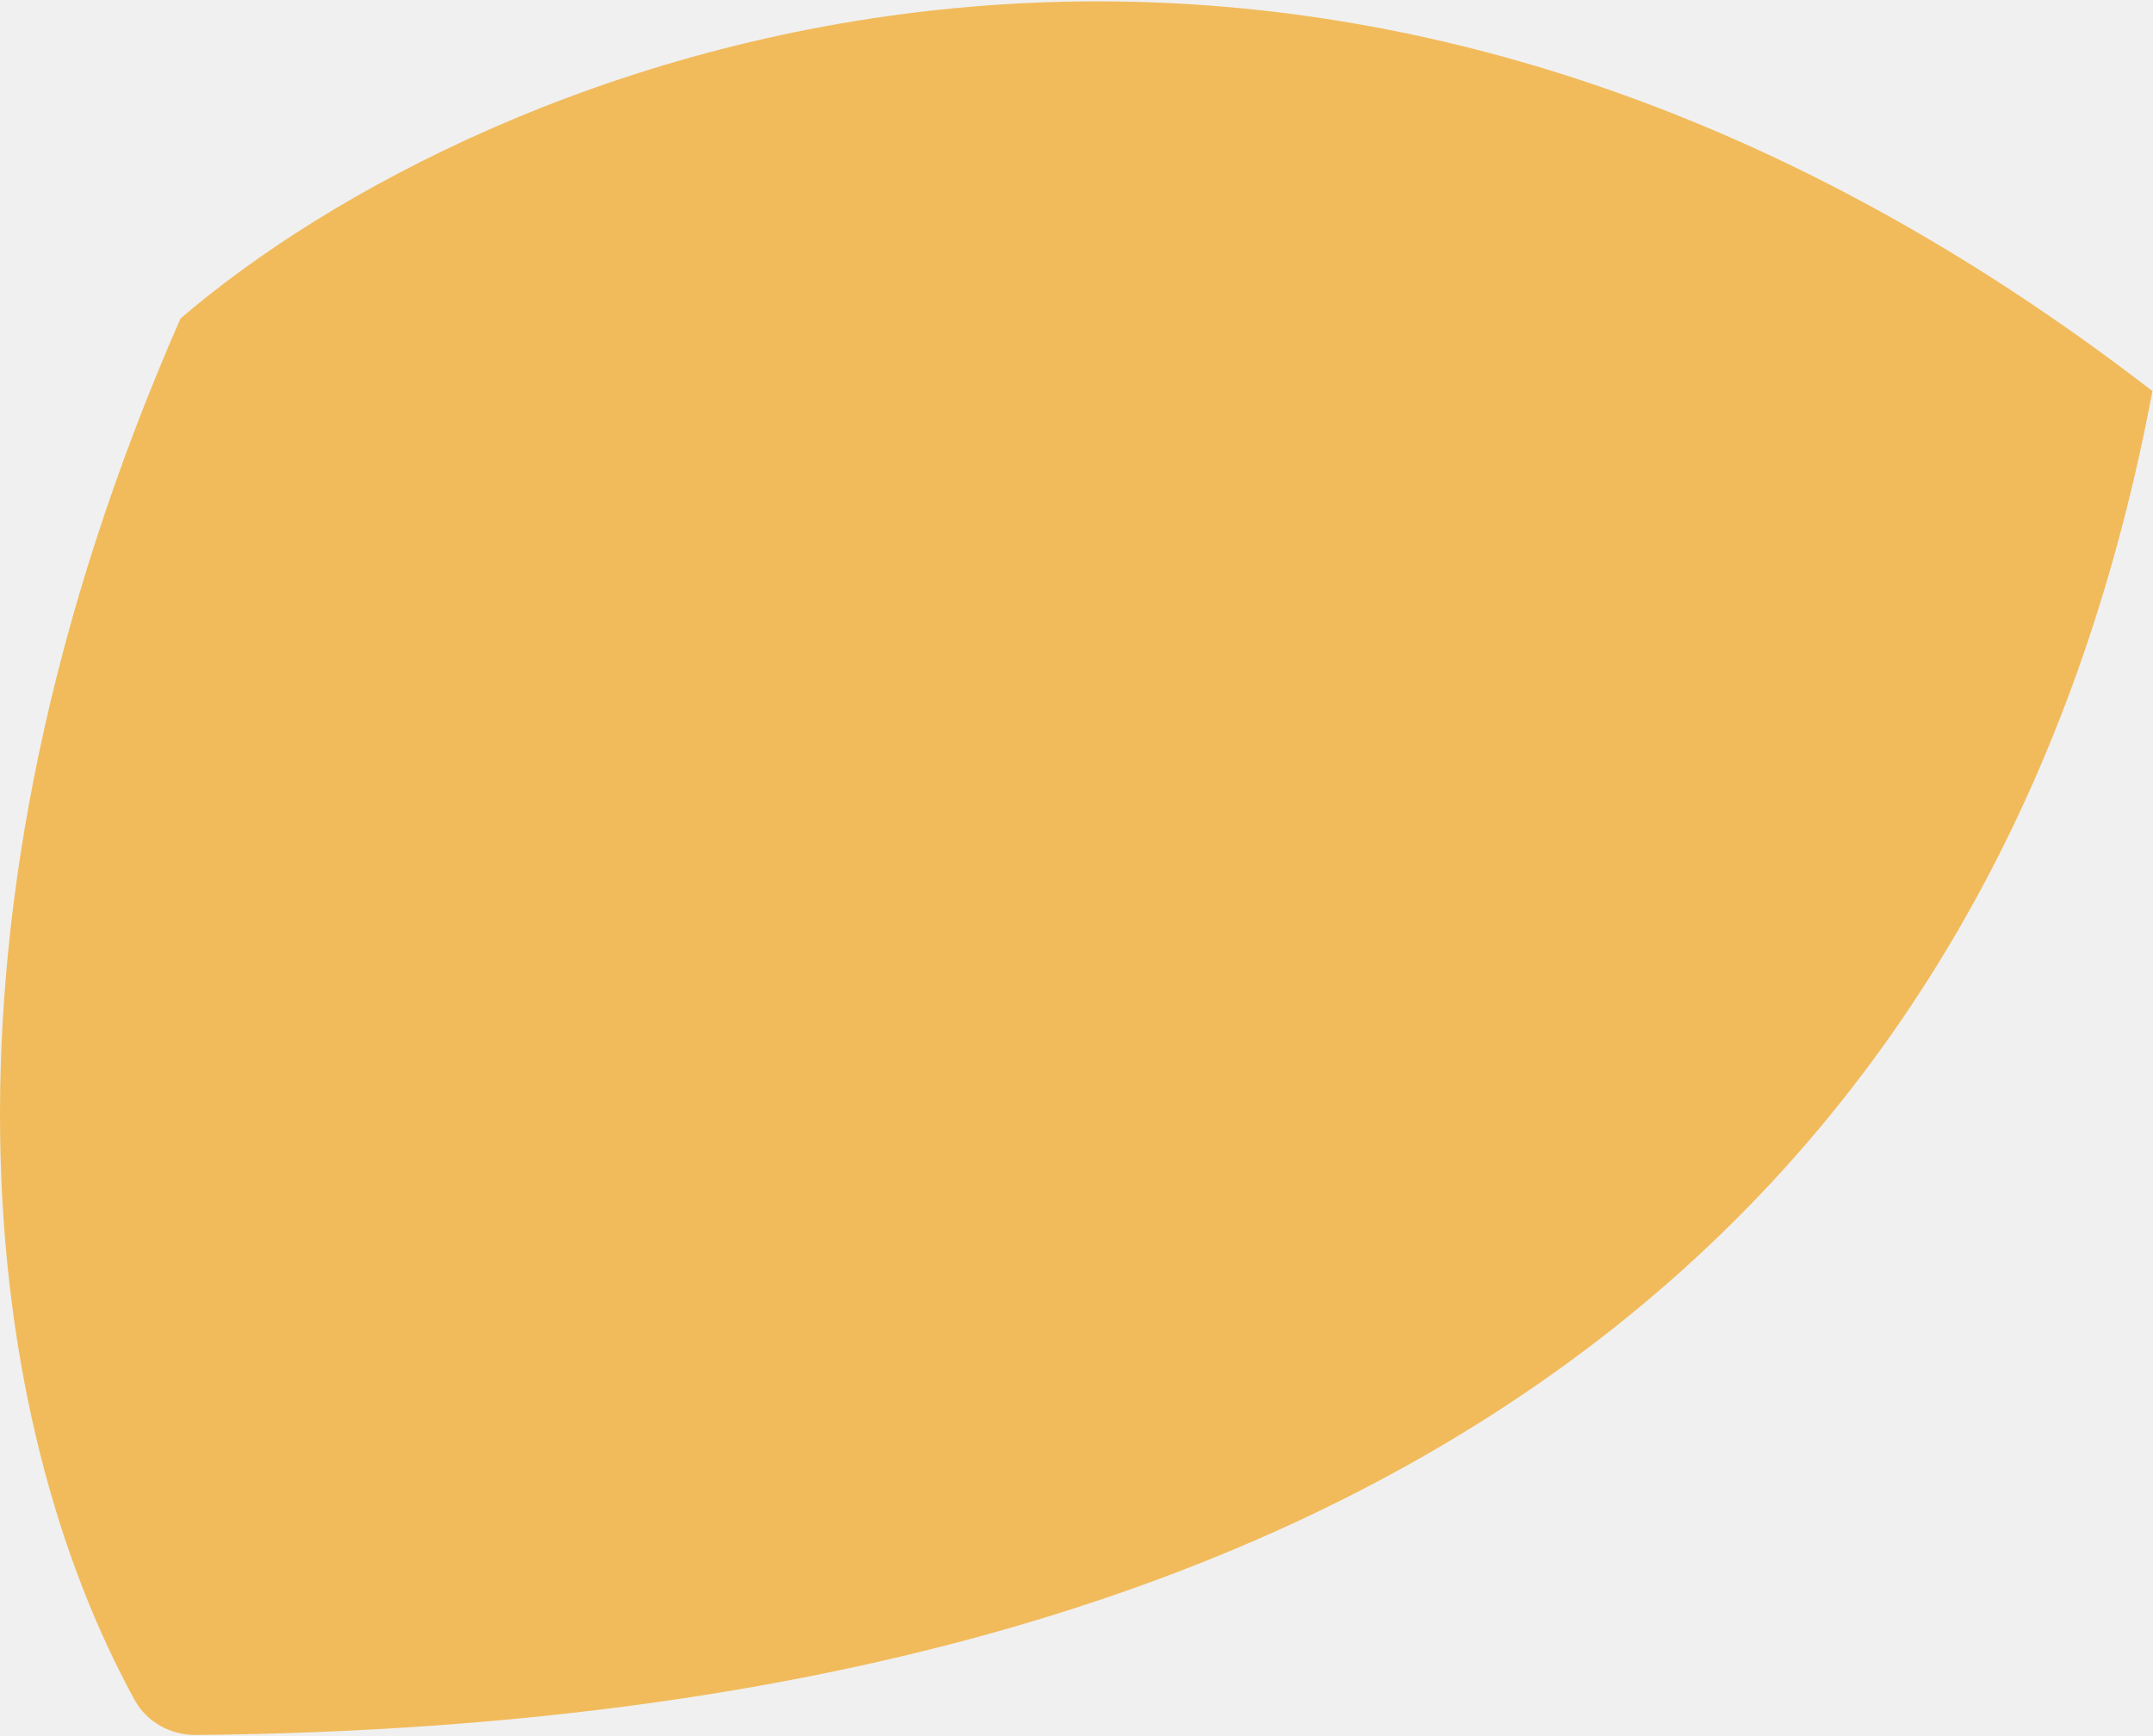
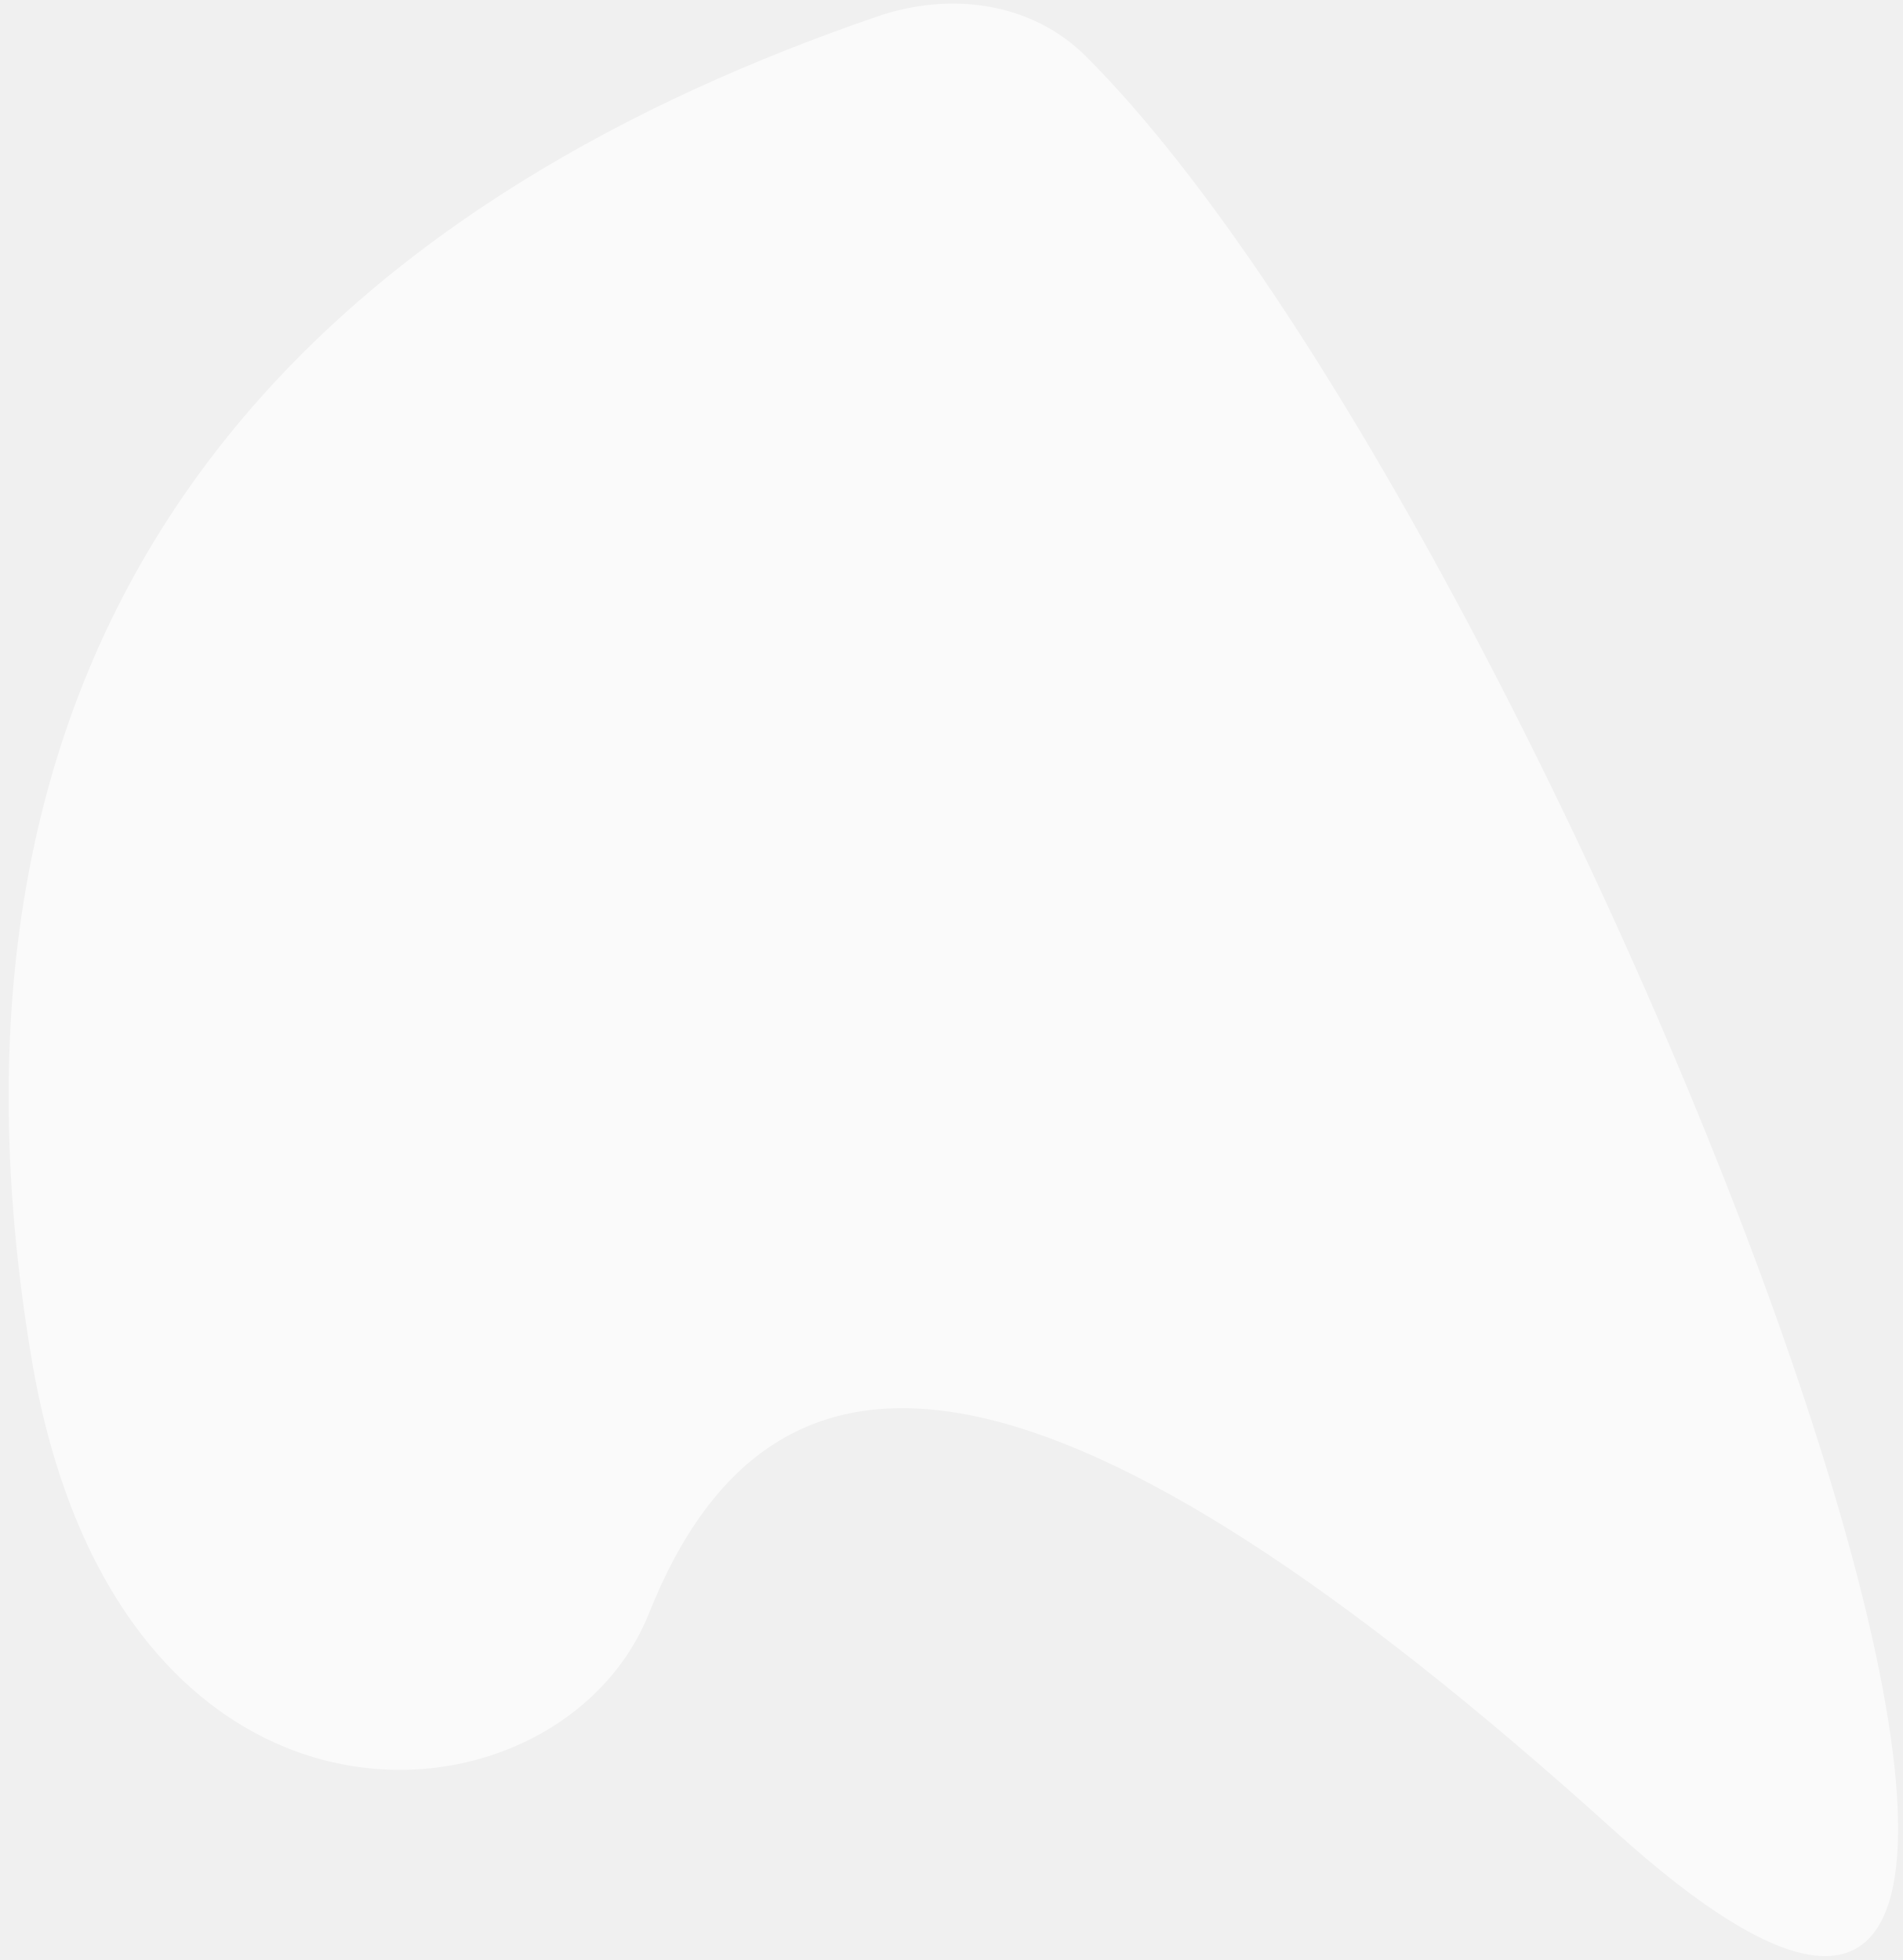
- <svg xmlns="http://www.w3.org/2000/svg" width="475" height="383" viewBox="0 0 475 383" fill="none">
-   <path fill-rule="evenodd" clip-rule="evenodd" d="M39.819 70.28C-19.11 204.726 -4.01 313.756 29.745 375.159C32.42 380.025 37.724 382.871 43.277 382.818C331.648 380.052 445.215 244.818 474.865 86.282C283.788 -61.367 105.219 14.093 39.819 70.28Z" fill="#F1BB5C" />
+ <svg xmlns="http://www.w3.org/2000/svg" width="165" height="170" viewBox="0 0 165 170" fill="none">
+   <path d="M2.717 117.731C-9.01 47.367 33.728 15.944 76.105 1.421C82.422 -0.744 89.459 0.174 94.184 4.892C135.715 46.364 200.365 213.343 140.064 158.843C91.794 115.217 67.204 112.541 56.276 139.948C48.509 159.428 10.193 162.59 2.717 117.731Z" fill="white" fill-opacity="0.64" />
</svg>
